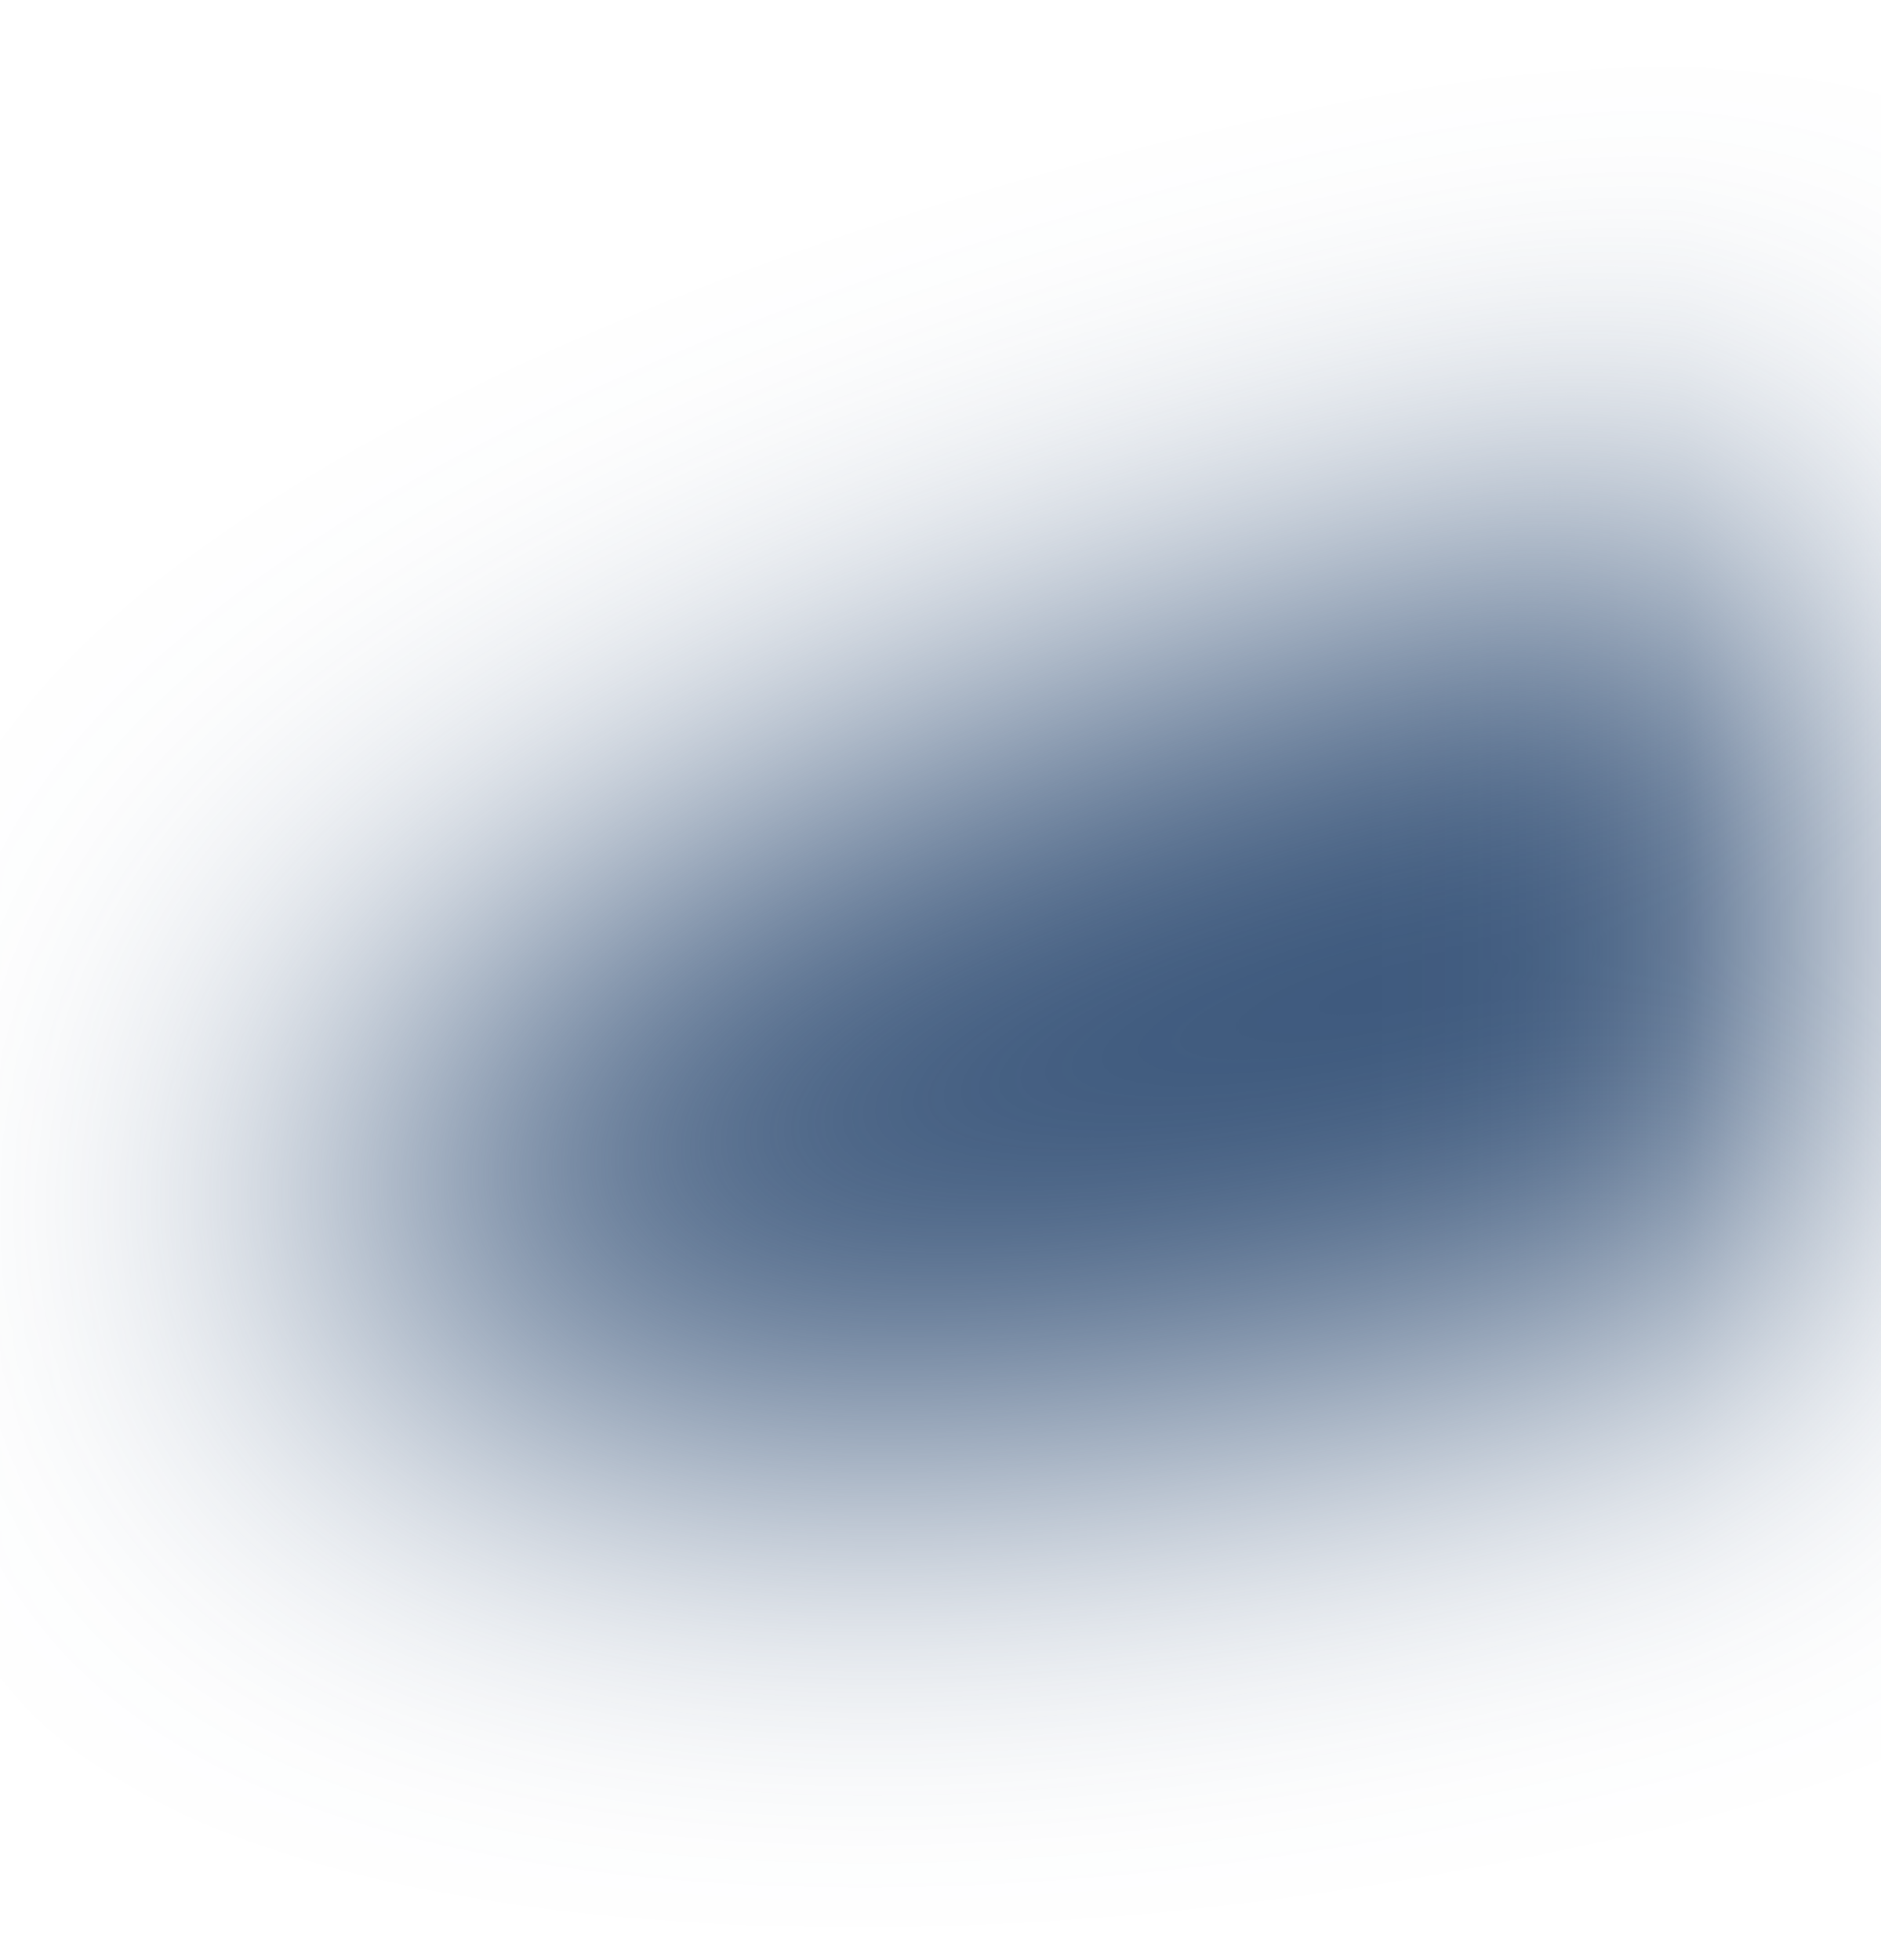
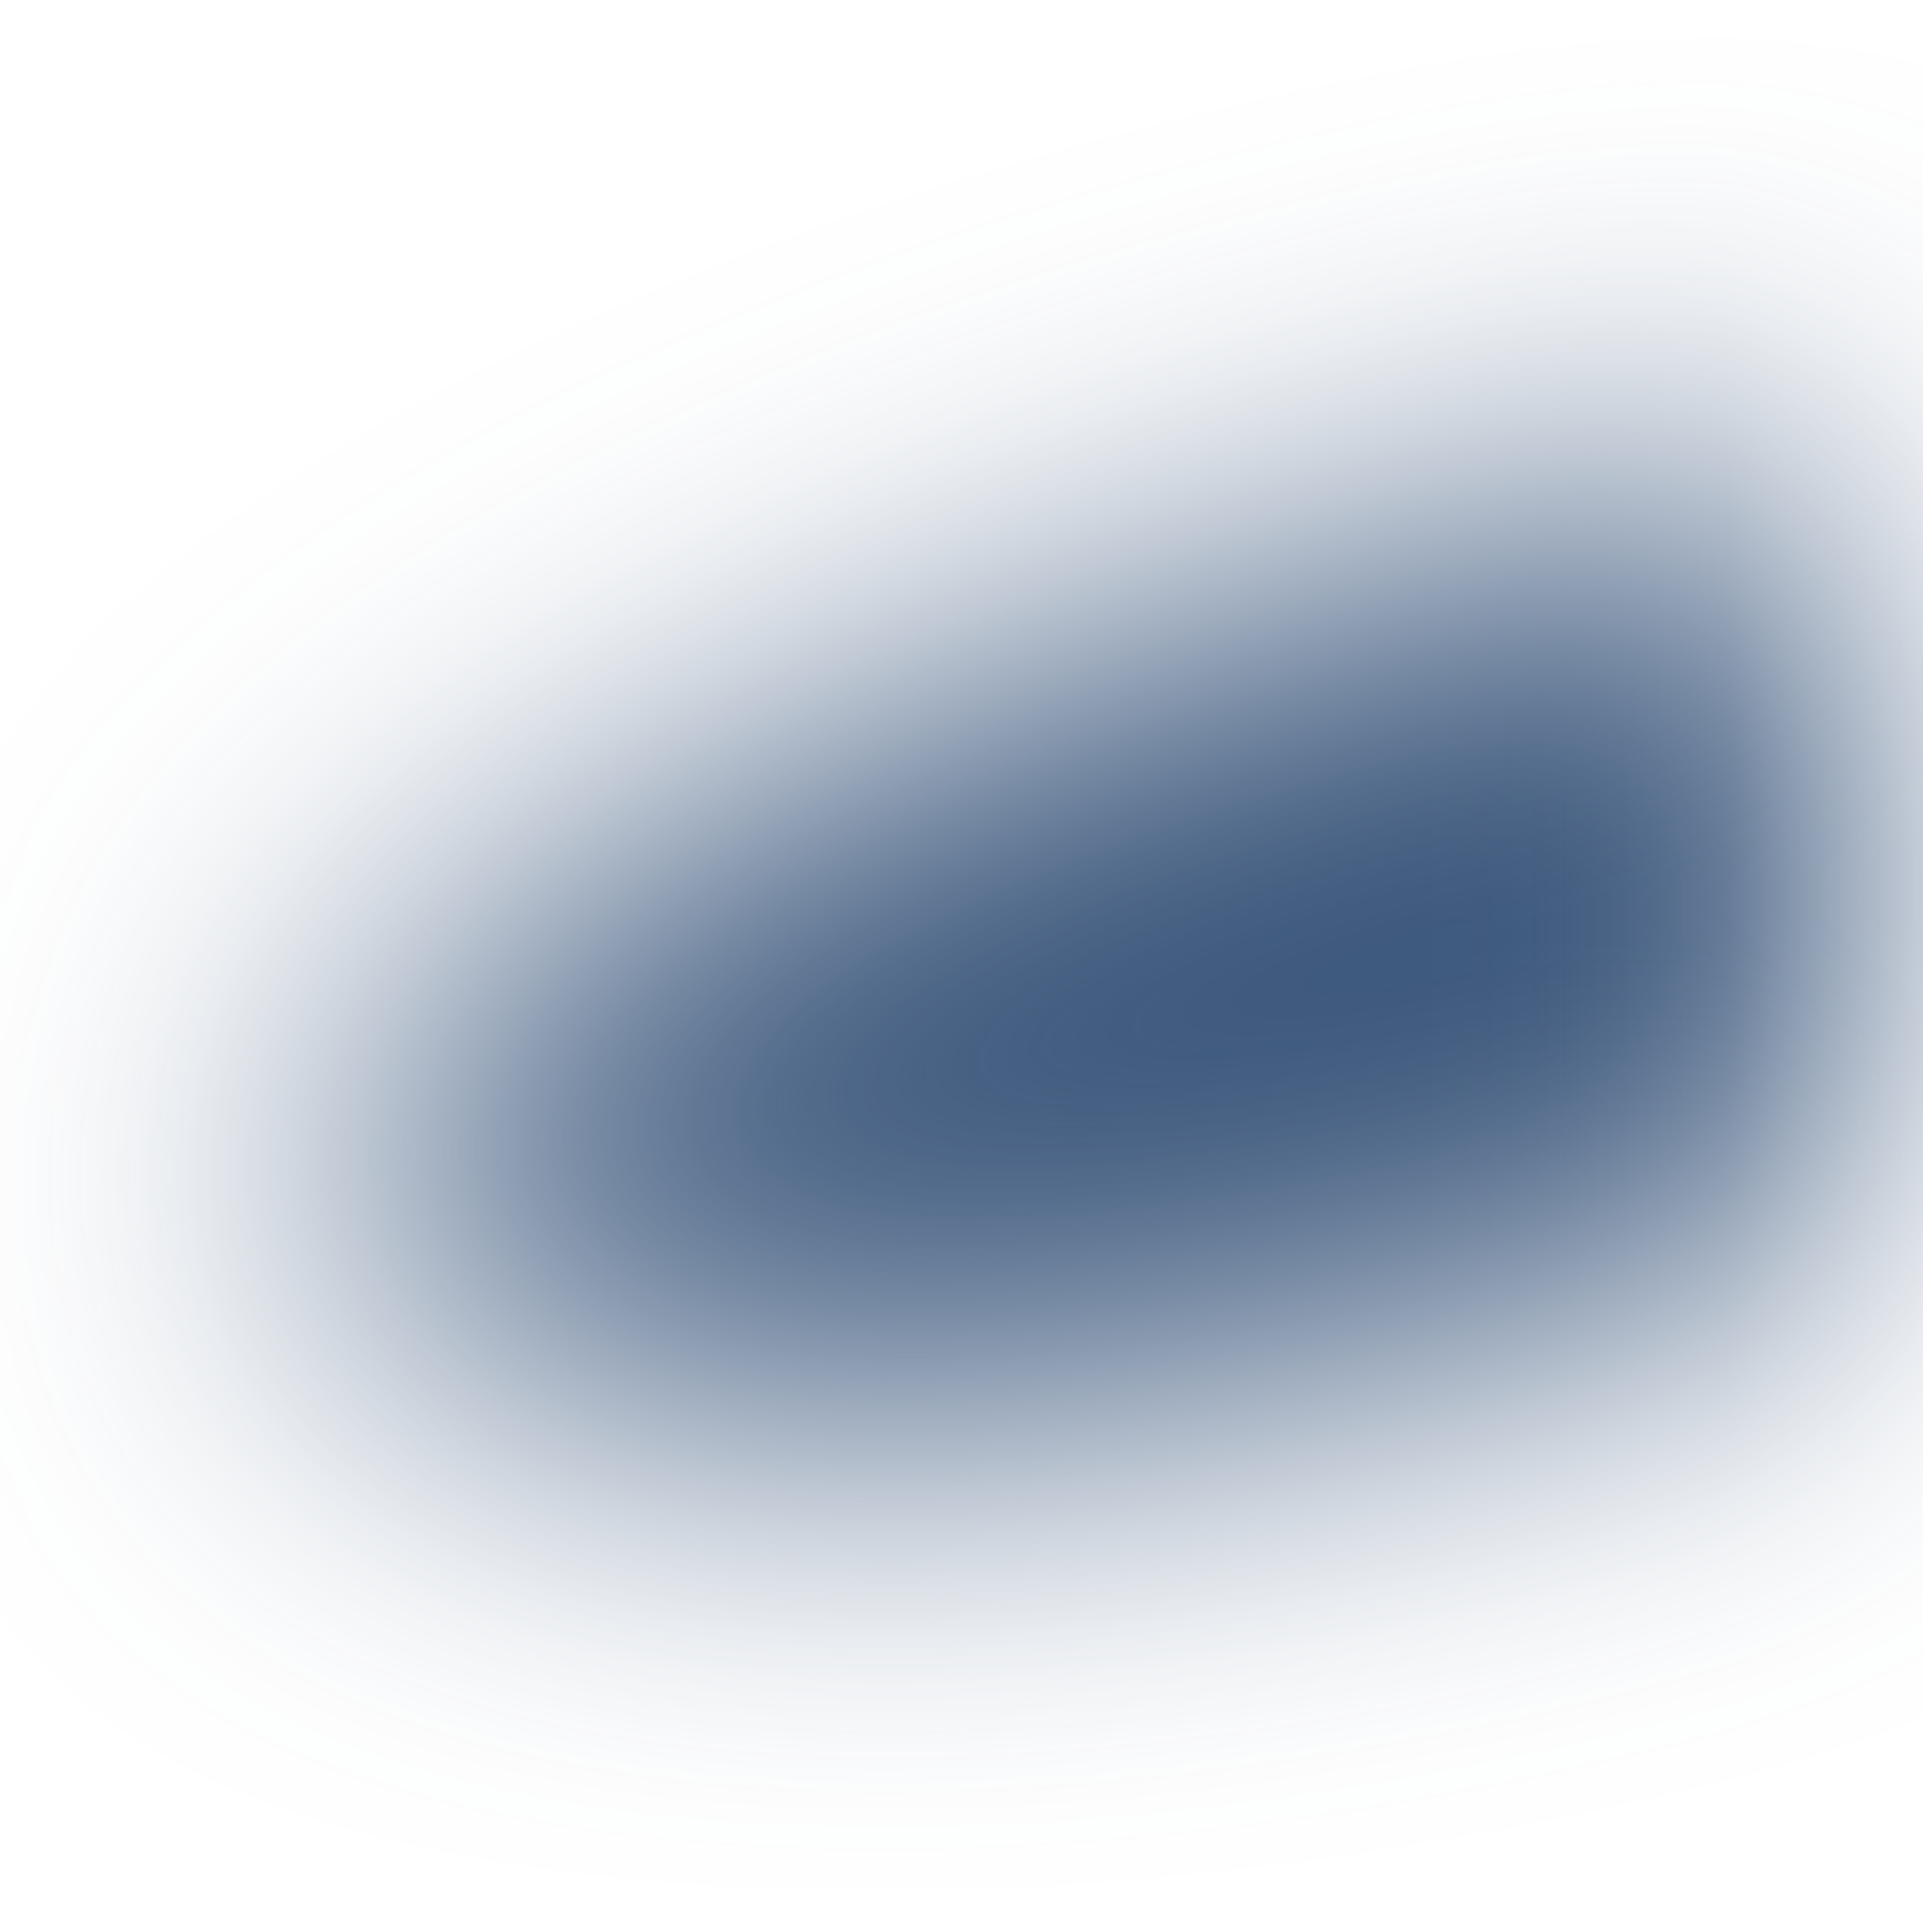
- <svg xmlns="http://www.w3.org/2000/svg" width="1440" height="1501" viewBox="0 0 1440 1501" fill="none">
-   <g filter="url(#filter0_f_314_450)">
-     <ellipse cx="1097.05" cy="750.733" rx="872.644" ry="285.783" transform="rotate(-14.1717 1097.05 750.733)" fill="#335076" />
+ <svg xmlns="http://www.w3.org/2000/svg" width="1467" height="1474" viewBox="0 0 1467 1474" fill="none">
+   <g filter="url(#filter0_f_76_1393)">
+     <ellipse cx="1111.05" cy="723.733" rx="872.644" ry="285.783" transform="rotate(-14.1717 1111.05 723.733)" fill="#335076" />
  </g>
  <defs>
-     <filter id="filter0_f_314_450" x="-151.967" y="0.828" width="2498.04" height="1499.81" filterUnits="userSpaceOnUse" color-interpolation-filters="sRGB">
+     <filter id="filter0_f_76_1393" x="-137.967" y="-26.172" width="2498.04" height="1499.81" filterUnits="userSpaceOnUse" color-interpolation-filters="sRGB">
      <feFlood flood-opacity="0" result="BackgroundImageFix" />
      <feBlend mode="normal" in="SourceGraphic" in2="BackgroundImageFix" result="shape" />
-       <feGaussianBlur stdDeviation="200" result="effect1_foregroundBlur_314_450" />
+       <feGaussianBlur stdDeviation="200" result="effect1_foregroundBlur_76_1393" />
    </filter>
  </defs>
</svg>
